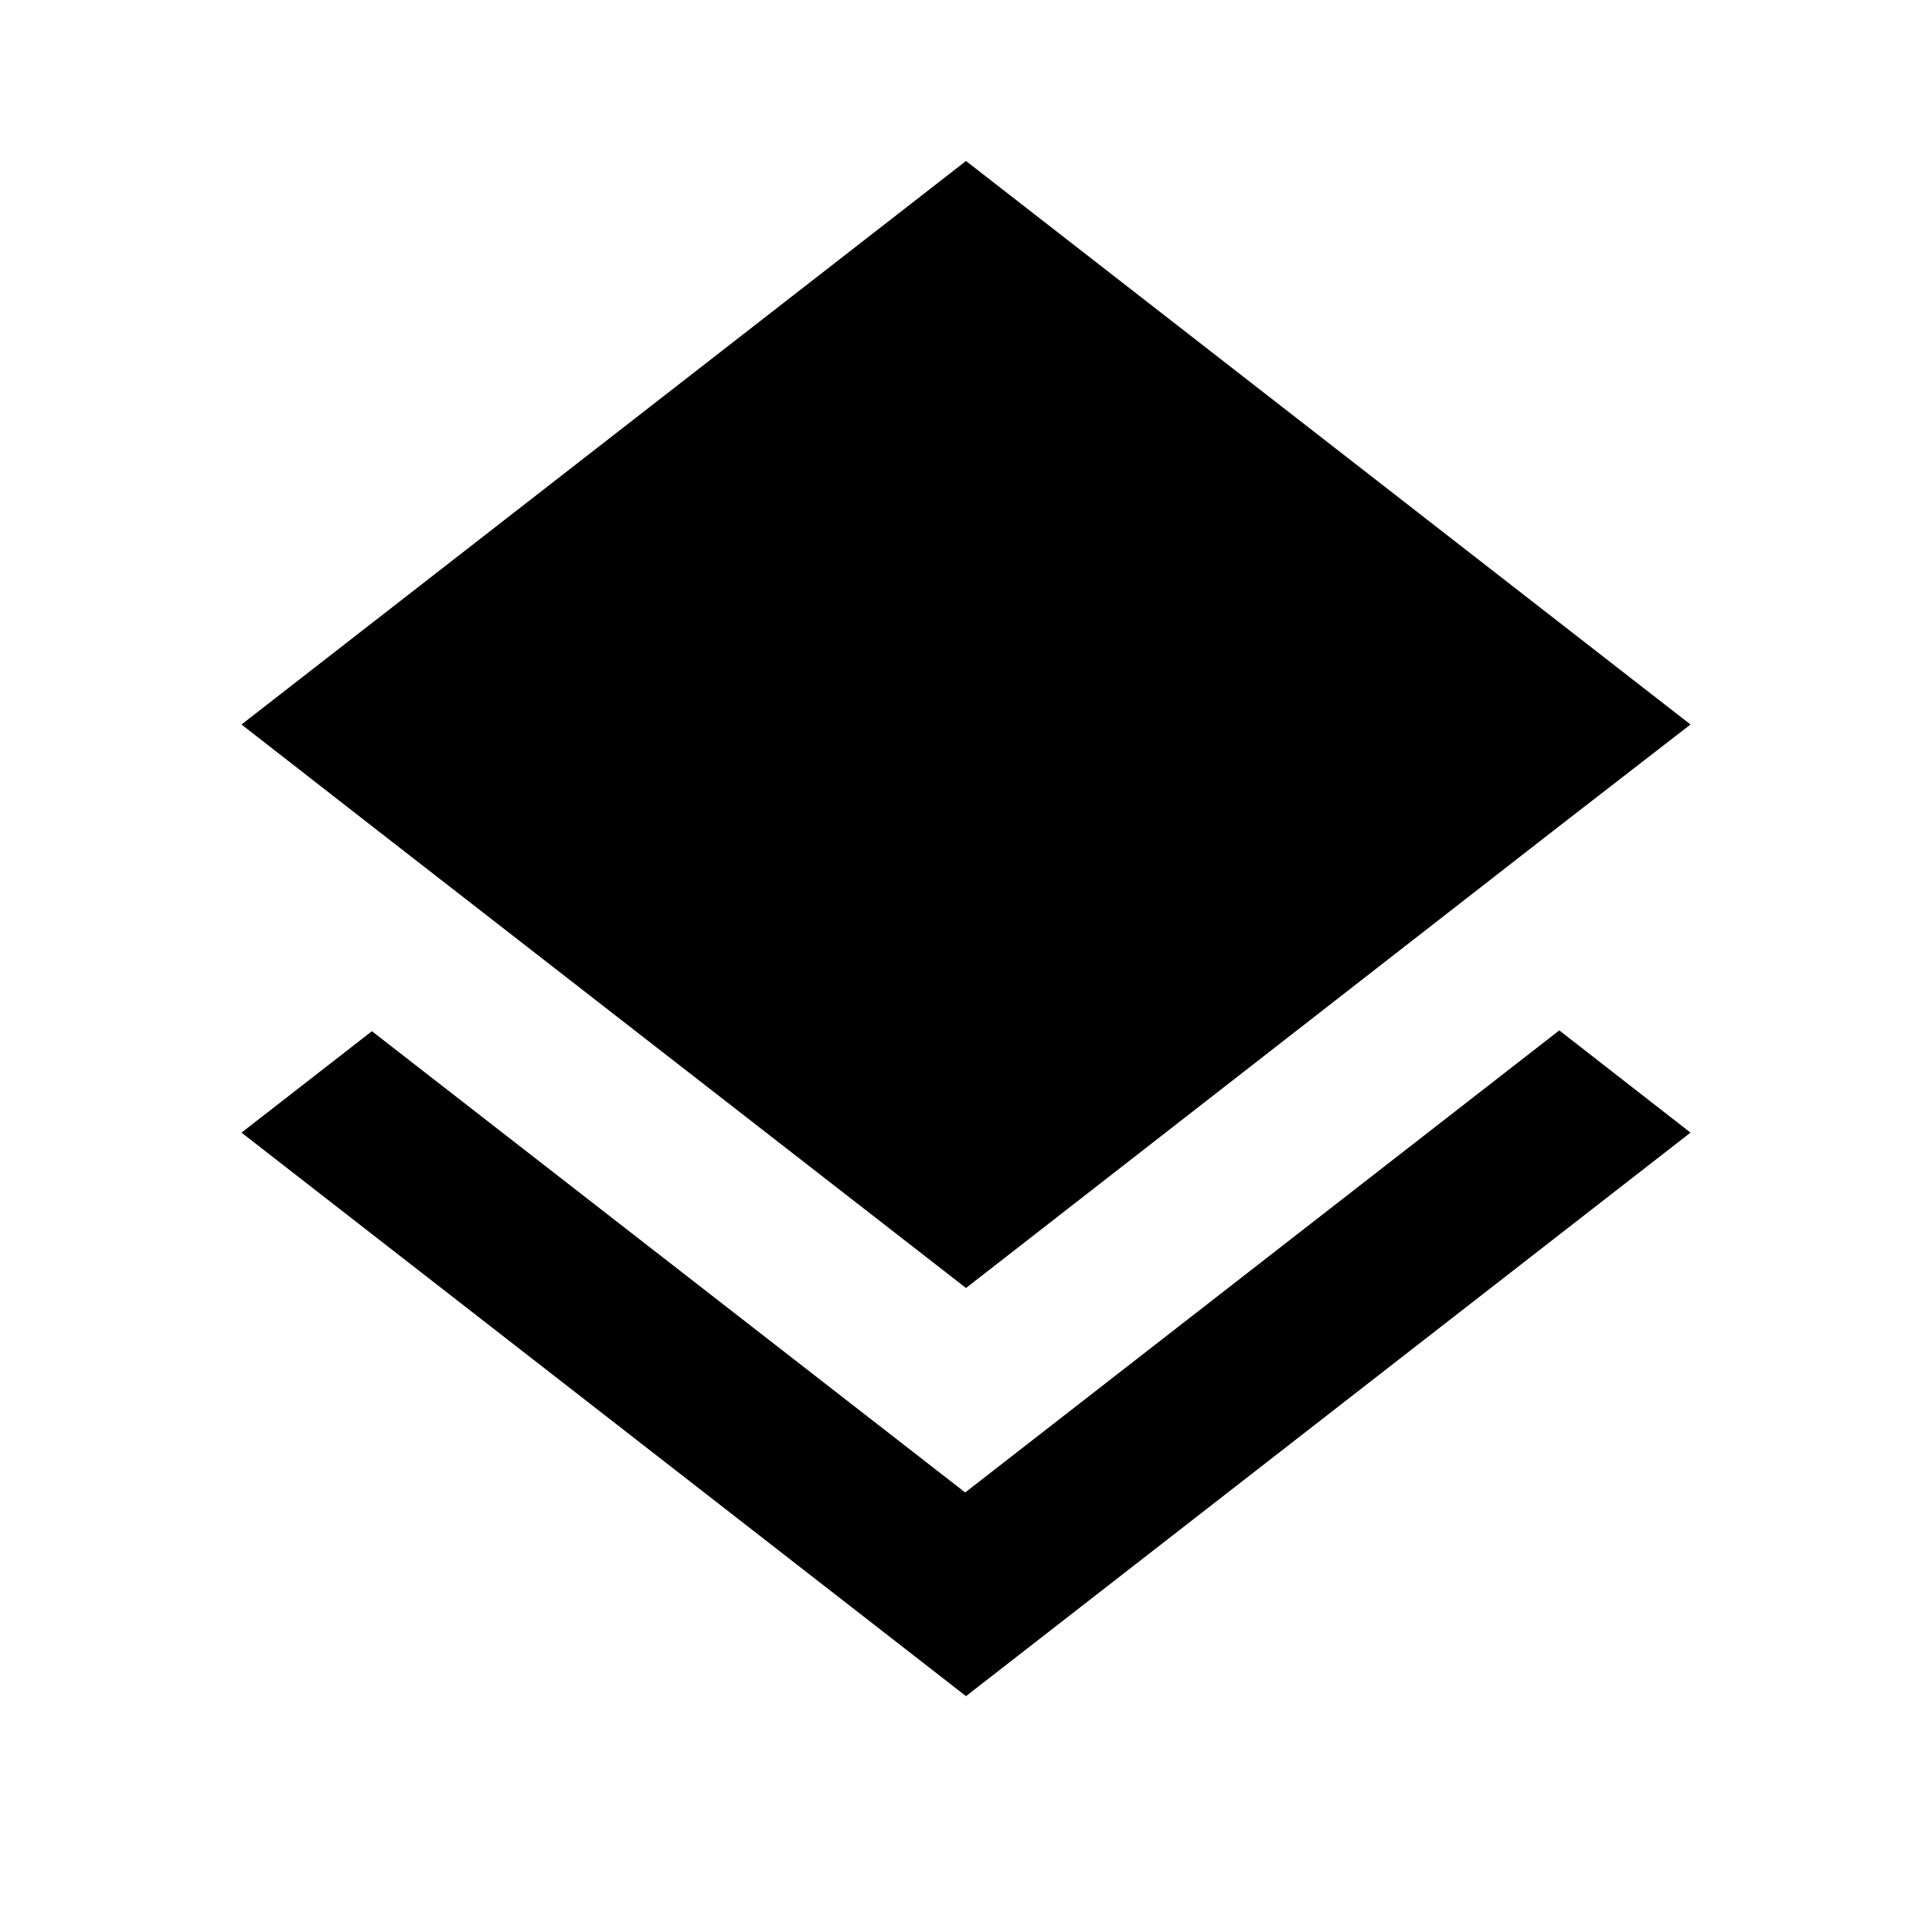
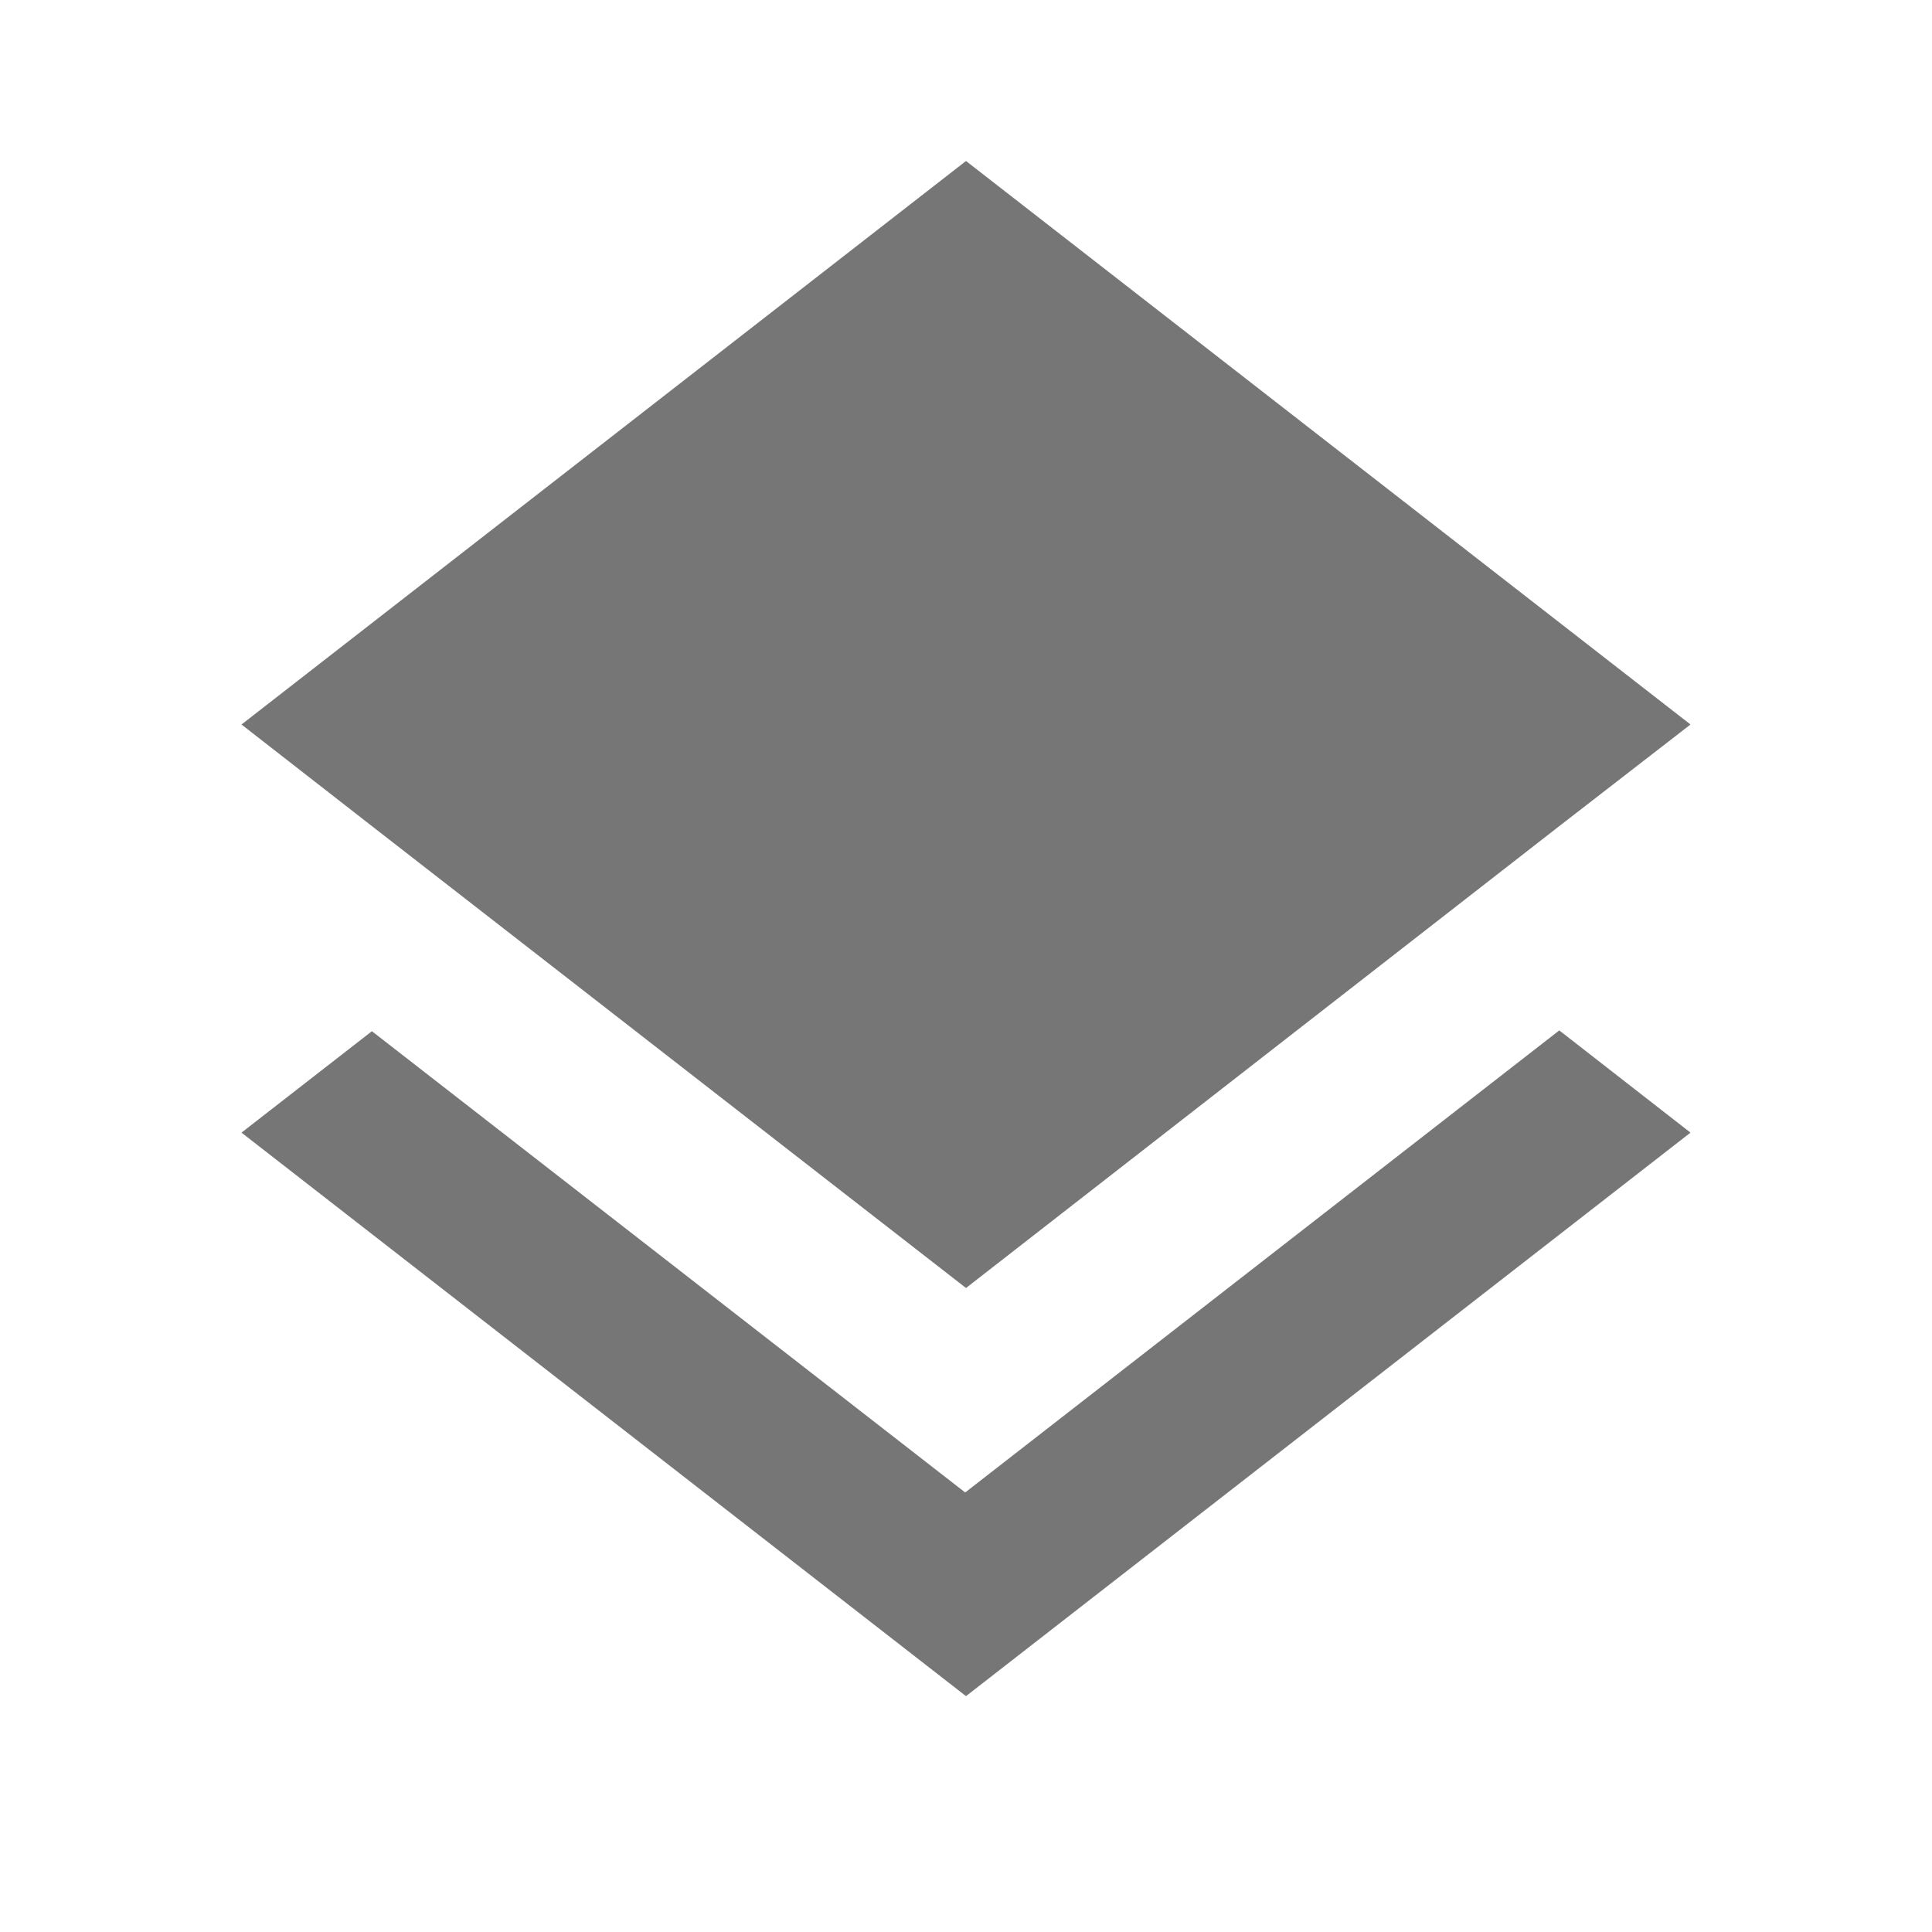
<svg xmlns="http://www.w3.org/2000/svg" height="24" viewBox="0 0 24 24" width="24">
  <path d="M0 0h24v24H0z" fill="none" />
-   <path d="M11.99 18.54l-7.37-5.73L3 14.07l9 7 9-7-1.63-1.27-7.38 5.74zM12 16l7.36-5.73L21 9l-9-7-9 7 1.63 1.27L12 16z" />
+   <path fill="#767676" d="M11.99 18.54l-7.37-5.73L3 14.07l9 7 9-7-1.63-1.27-7.38 5.74zM12 16l7.36-5.73L21 9l-9-7-9 7 1.63 1.27L12 16z" />
</svg>
